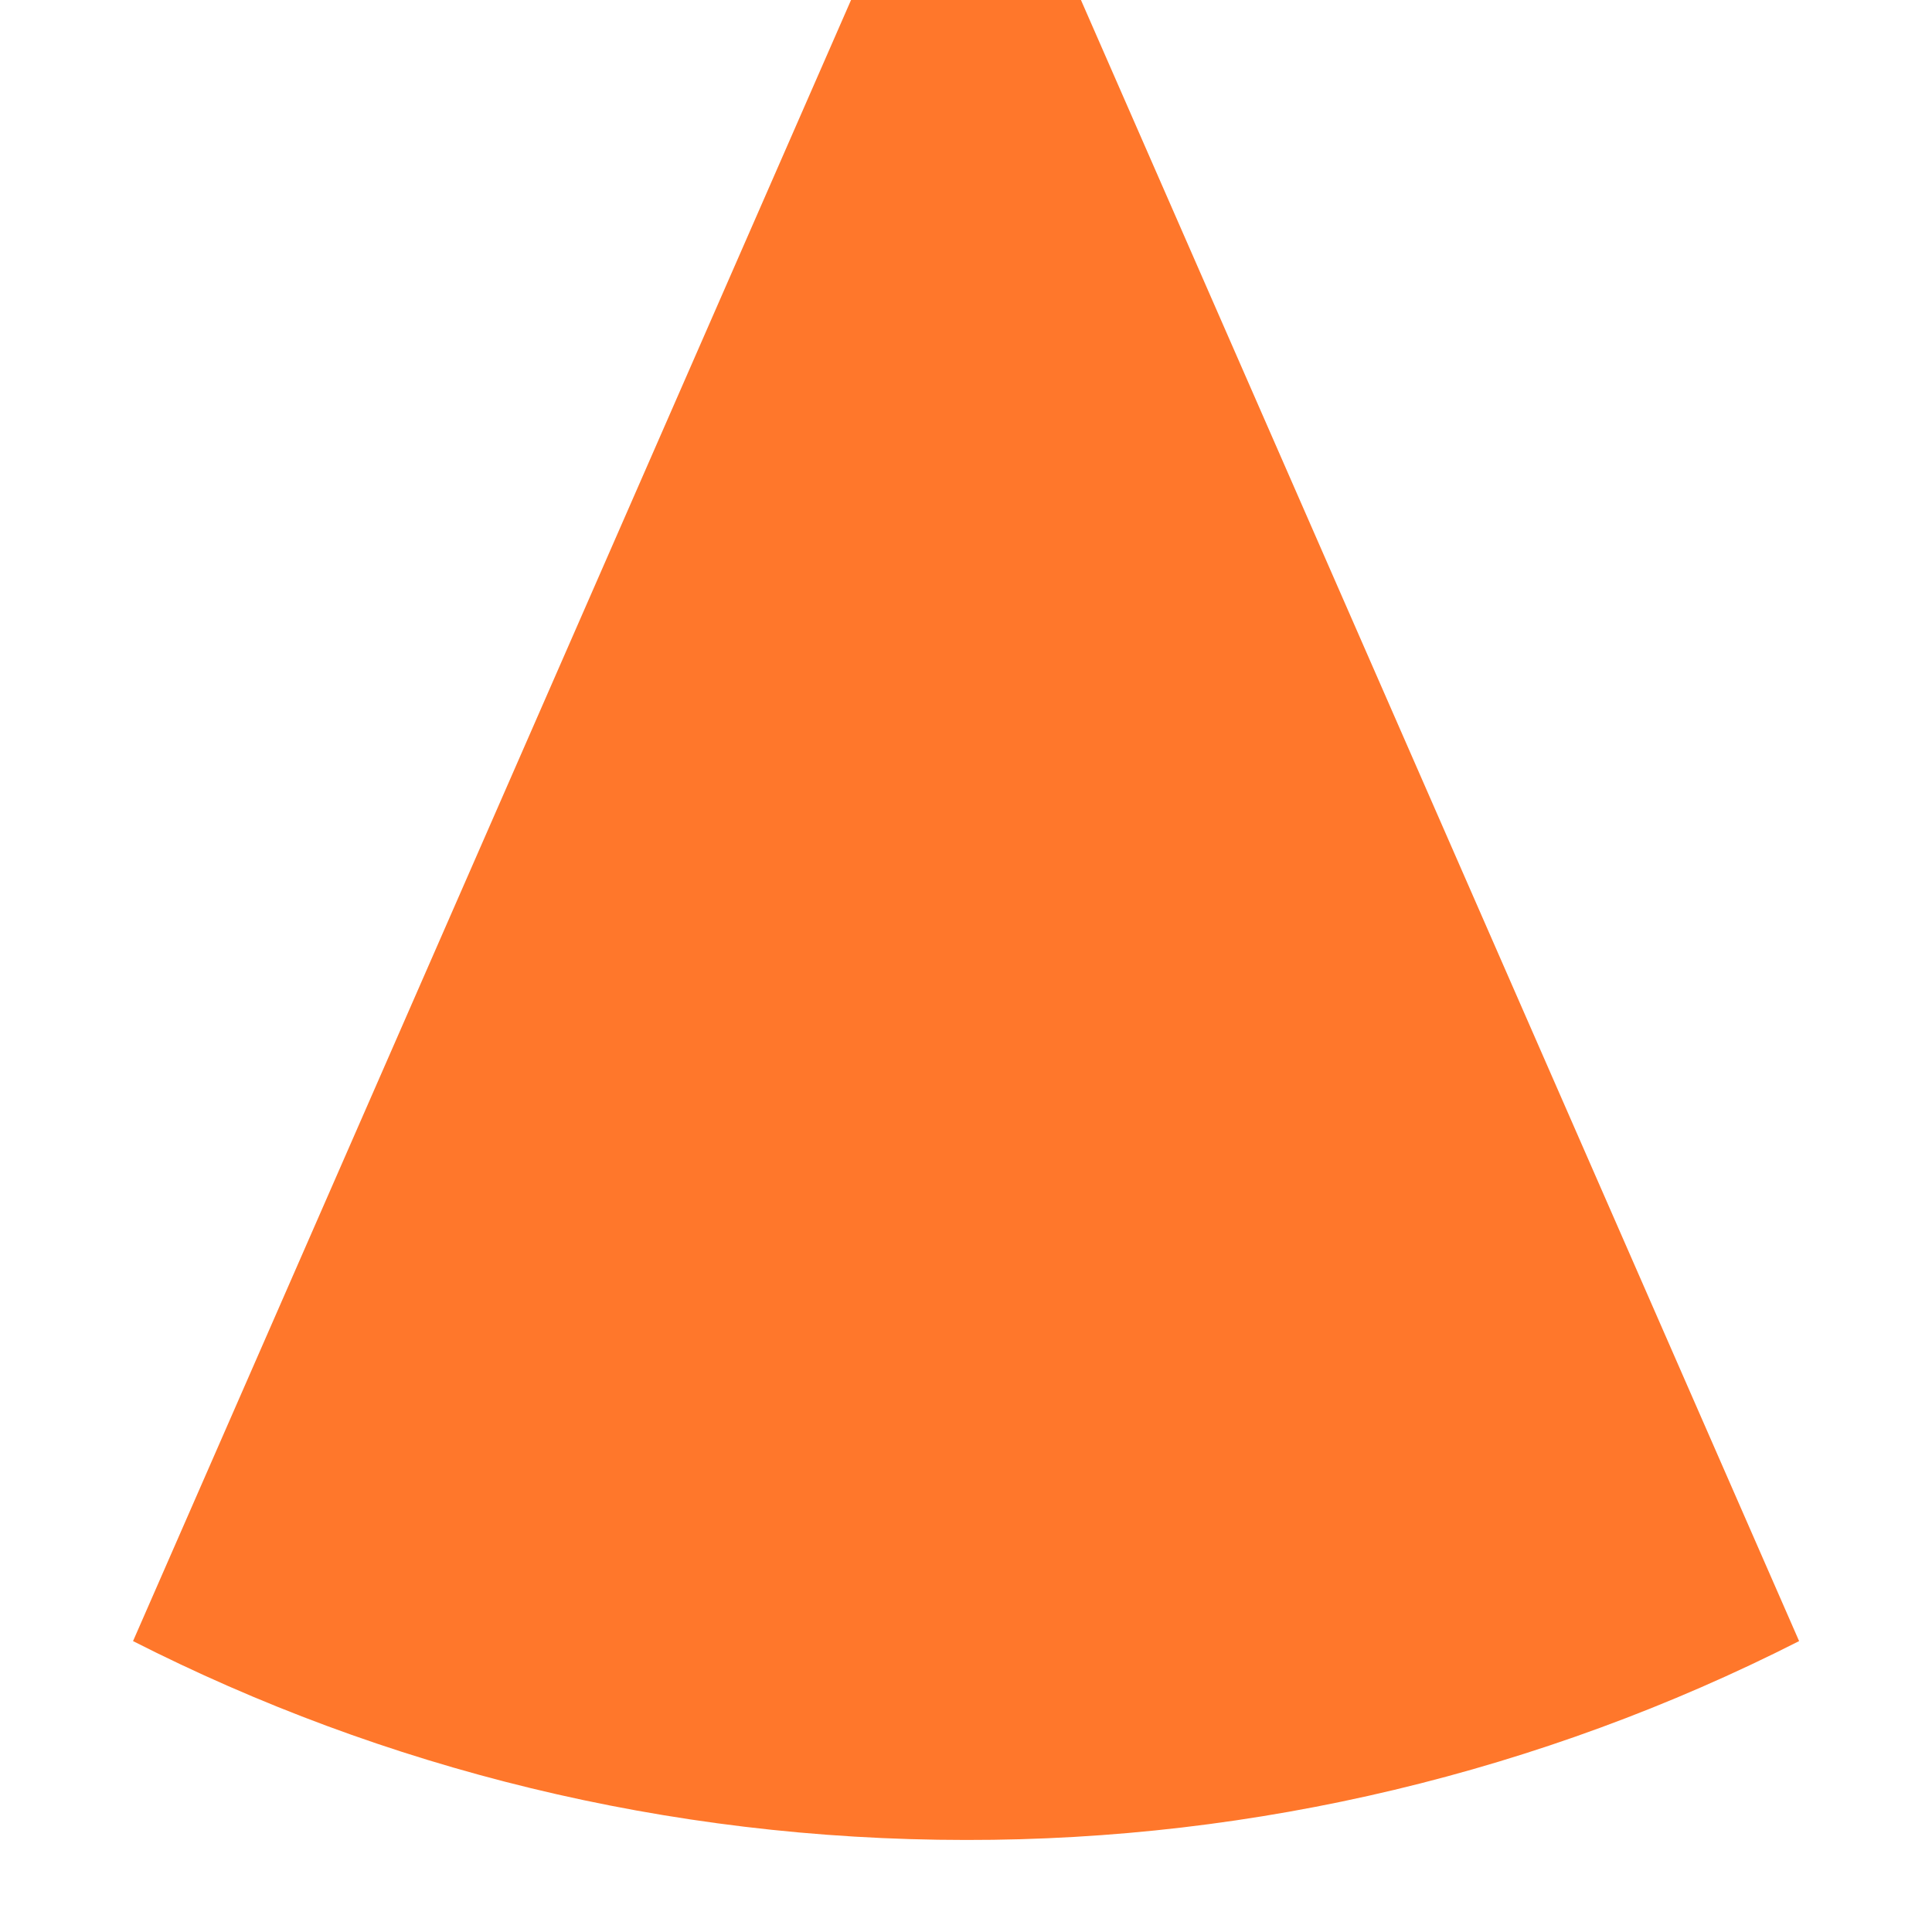
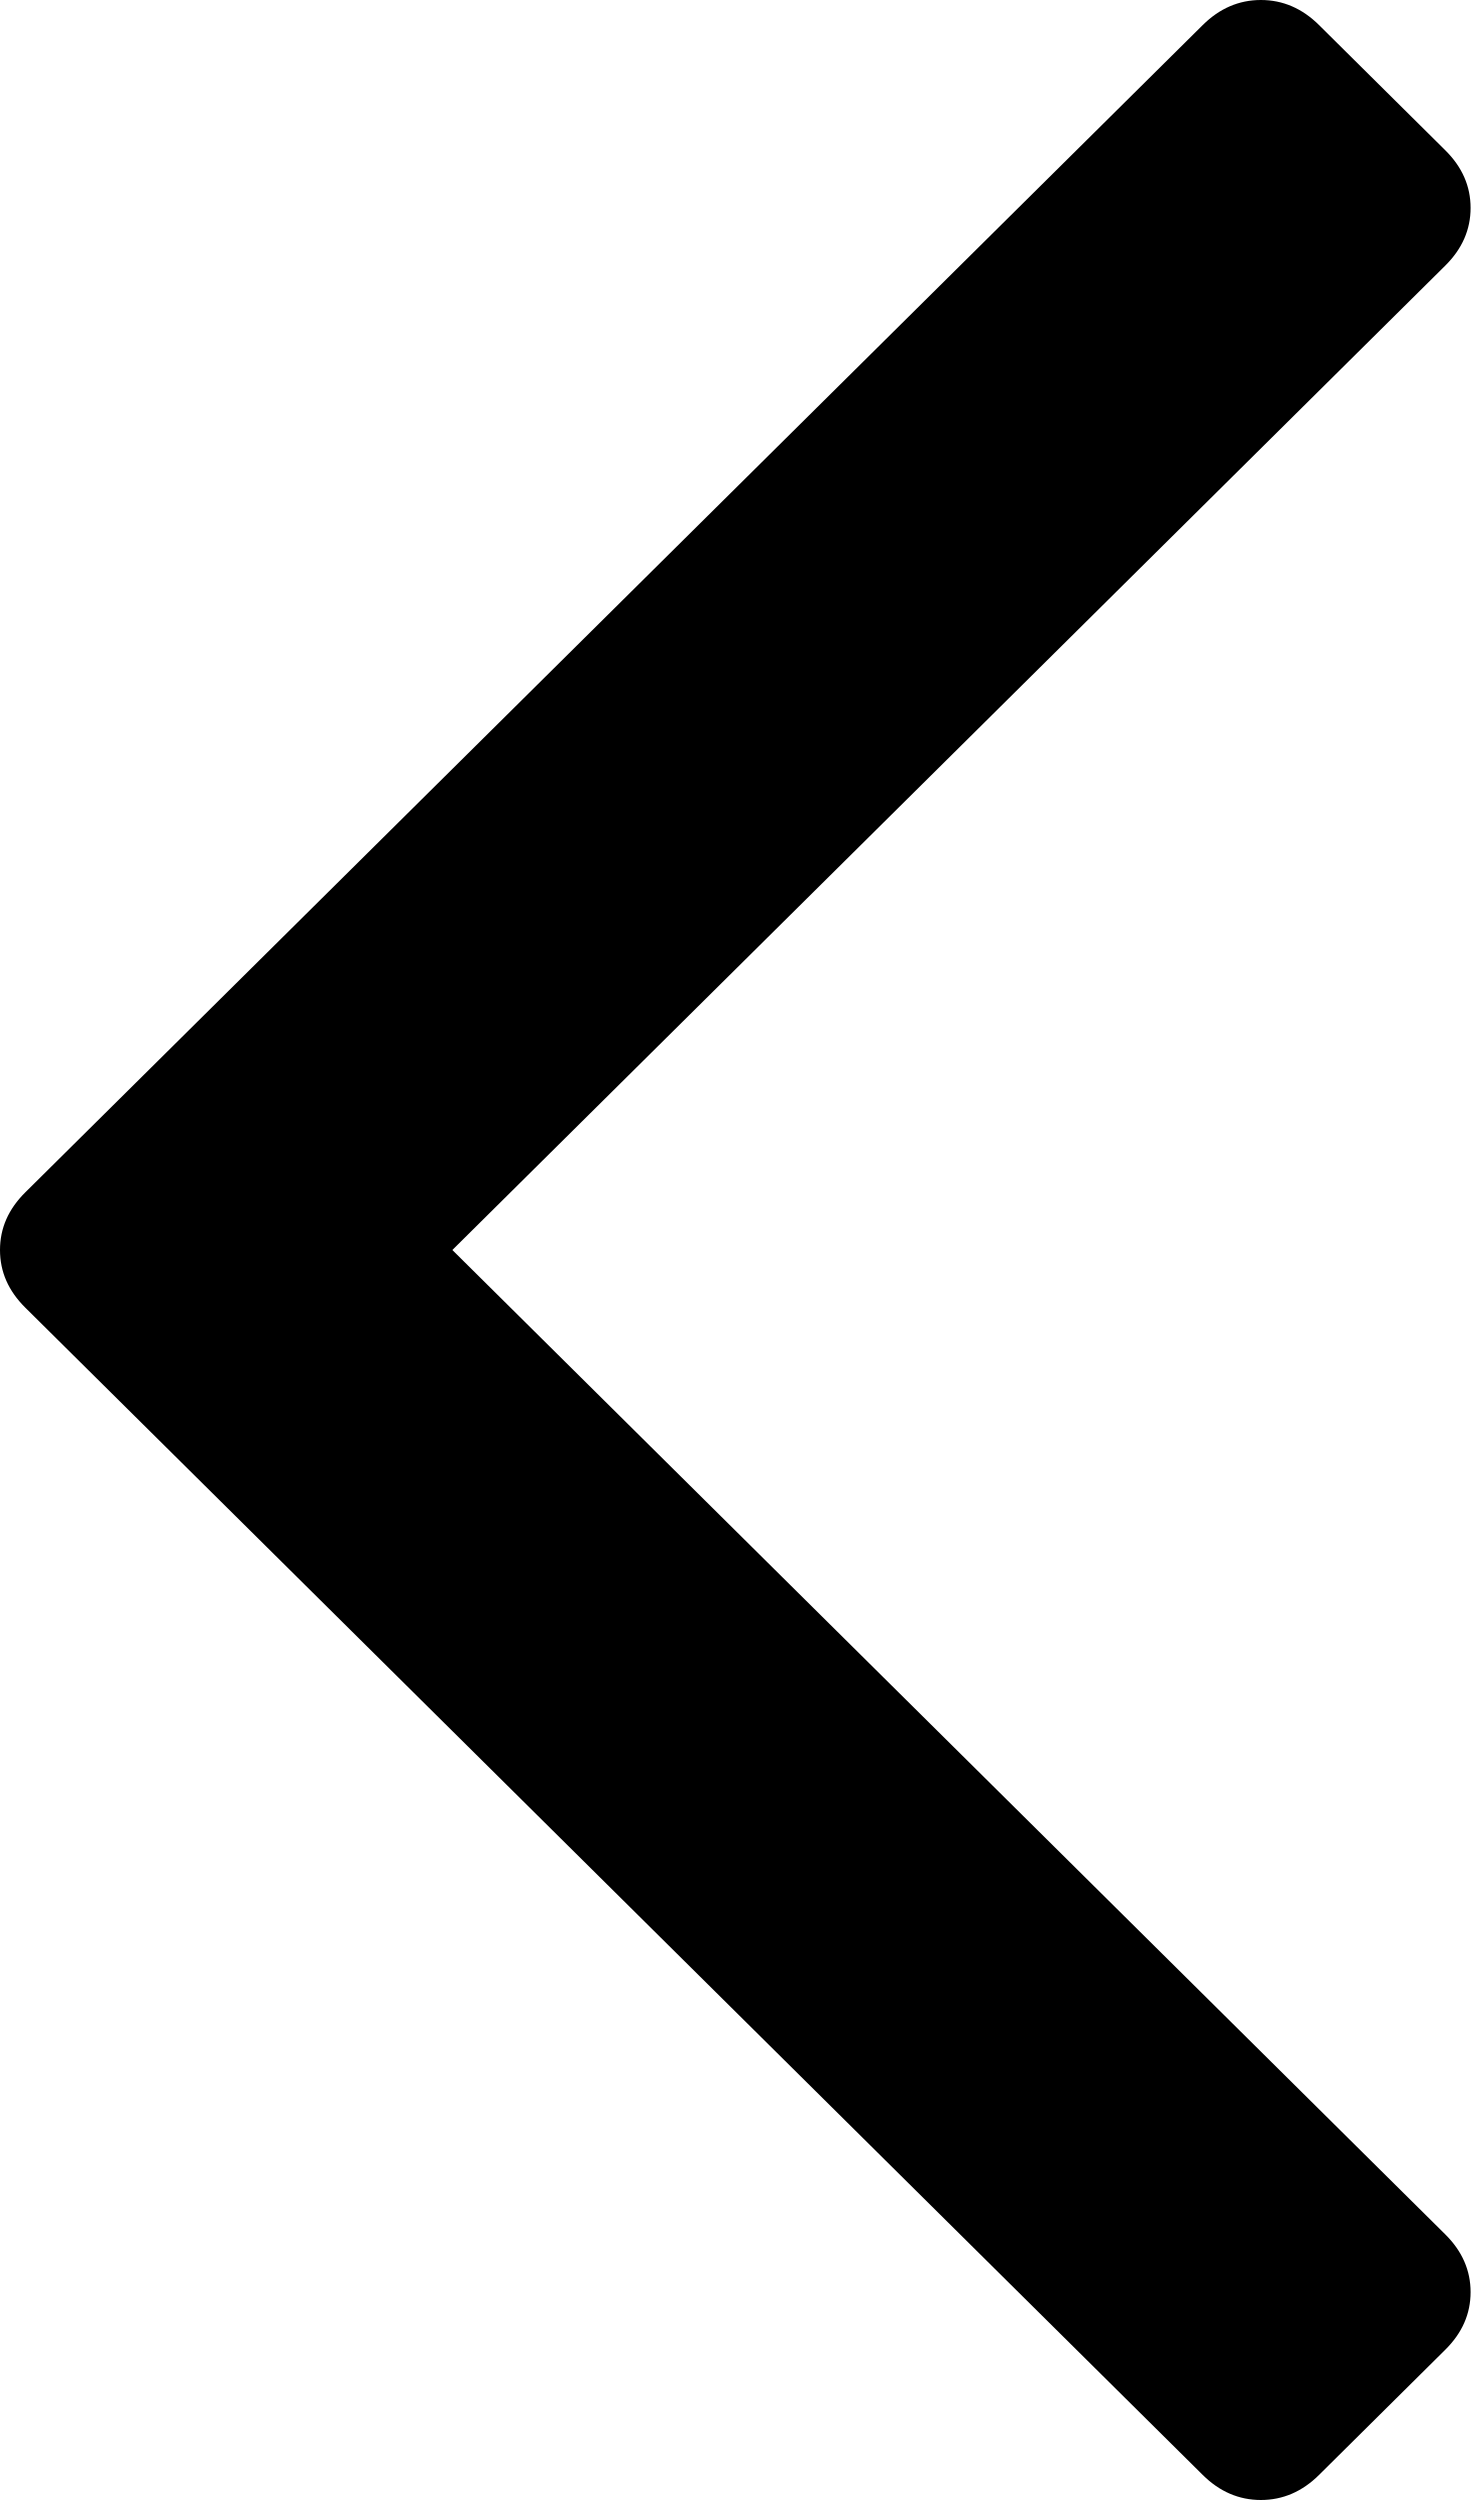
- <svg xmlns="http://www.w3.org/2000/svg" version="1.1" width="14px" height="14px">
-   <g transform="matrix(1 0 0 1 -44 -26 )">
-     <path d="M 6.167 0  L 7.833 0  L 13.037 11.892  C 11.167 12.842  9.098 13.336  7 13.333  C 4.828 13.333  2.776 12.813  0.964 11.892  L 6.167 0  Z " fill-rule="nonzero" fill="#ff772b" stroke="none" transform="matrix(1 0 0 1 44 26 )" />
+ <svg xmlns="http://www.w3.org/2000/svg" version="1.1" width="10px" height="17px">
+   <g transform="matrix(1 0 0 1 -9 -15 )">
+     <path d="M 9.828 1.022  C 9.943 1.136  10 1.266  10 1.414  C 10 1.561  9.943 1.692  9.828 1.806  L 3.076 8.5  L 9.828 15.194  C 9.943 15.308  10 15.439  10 15.586  C 10 15.734  9.943 15.864  9.828 15.978  L 8.969 16.83  C 8.855 16.943  8.723 17  8.574 17  C 8.425 17  8.293 16.943  8.179 16.83  L 0.172 8.892  C 0.057 8.778  0 8.648  0 8.5  C 0 8.352  0.057 8.222  0.172 8.108  L 8.179 0.17  C 8.293 0.057  8.425 0  8.574 0  C 8.723 0  8.855 0.057  8.969 0.17  L 9.828 1.022  Z " fill-rule="nonzero" fill="#000000" stroke="none" transform="matrix(1 0 0 1 9 15 )" />
  </g>
</svg>
